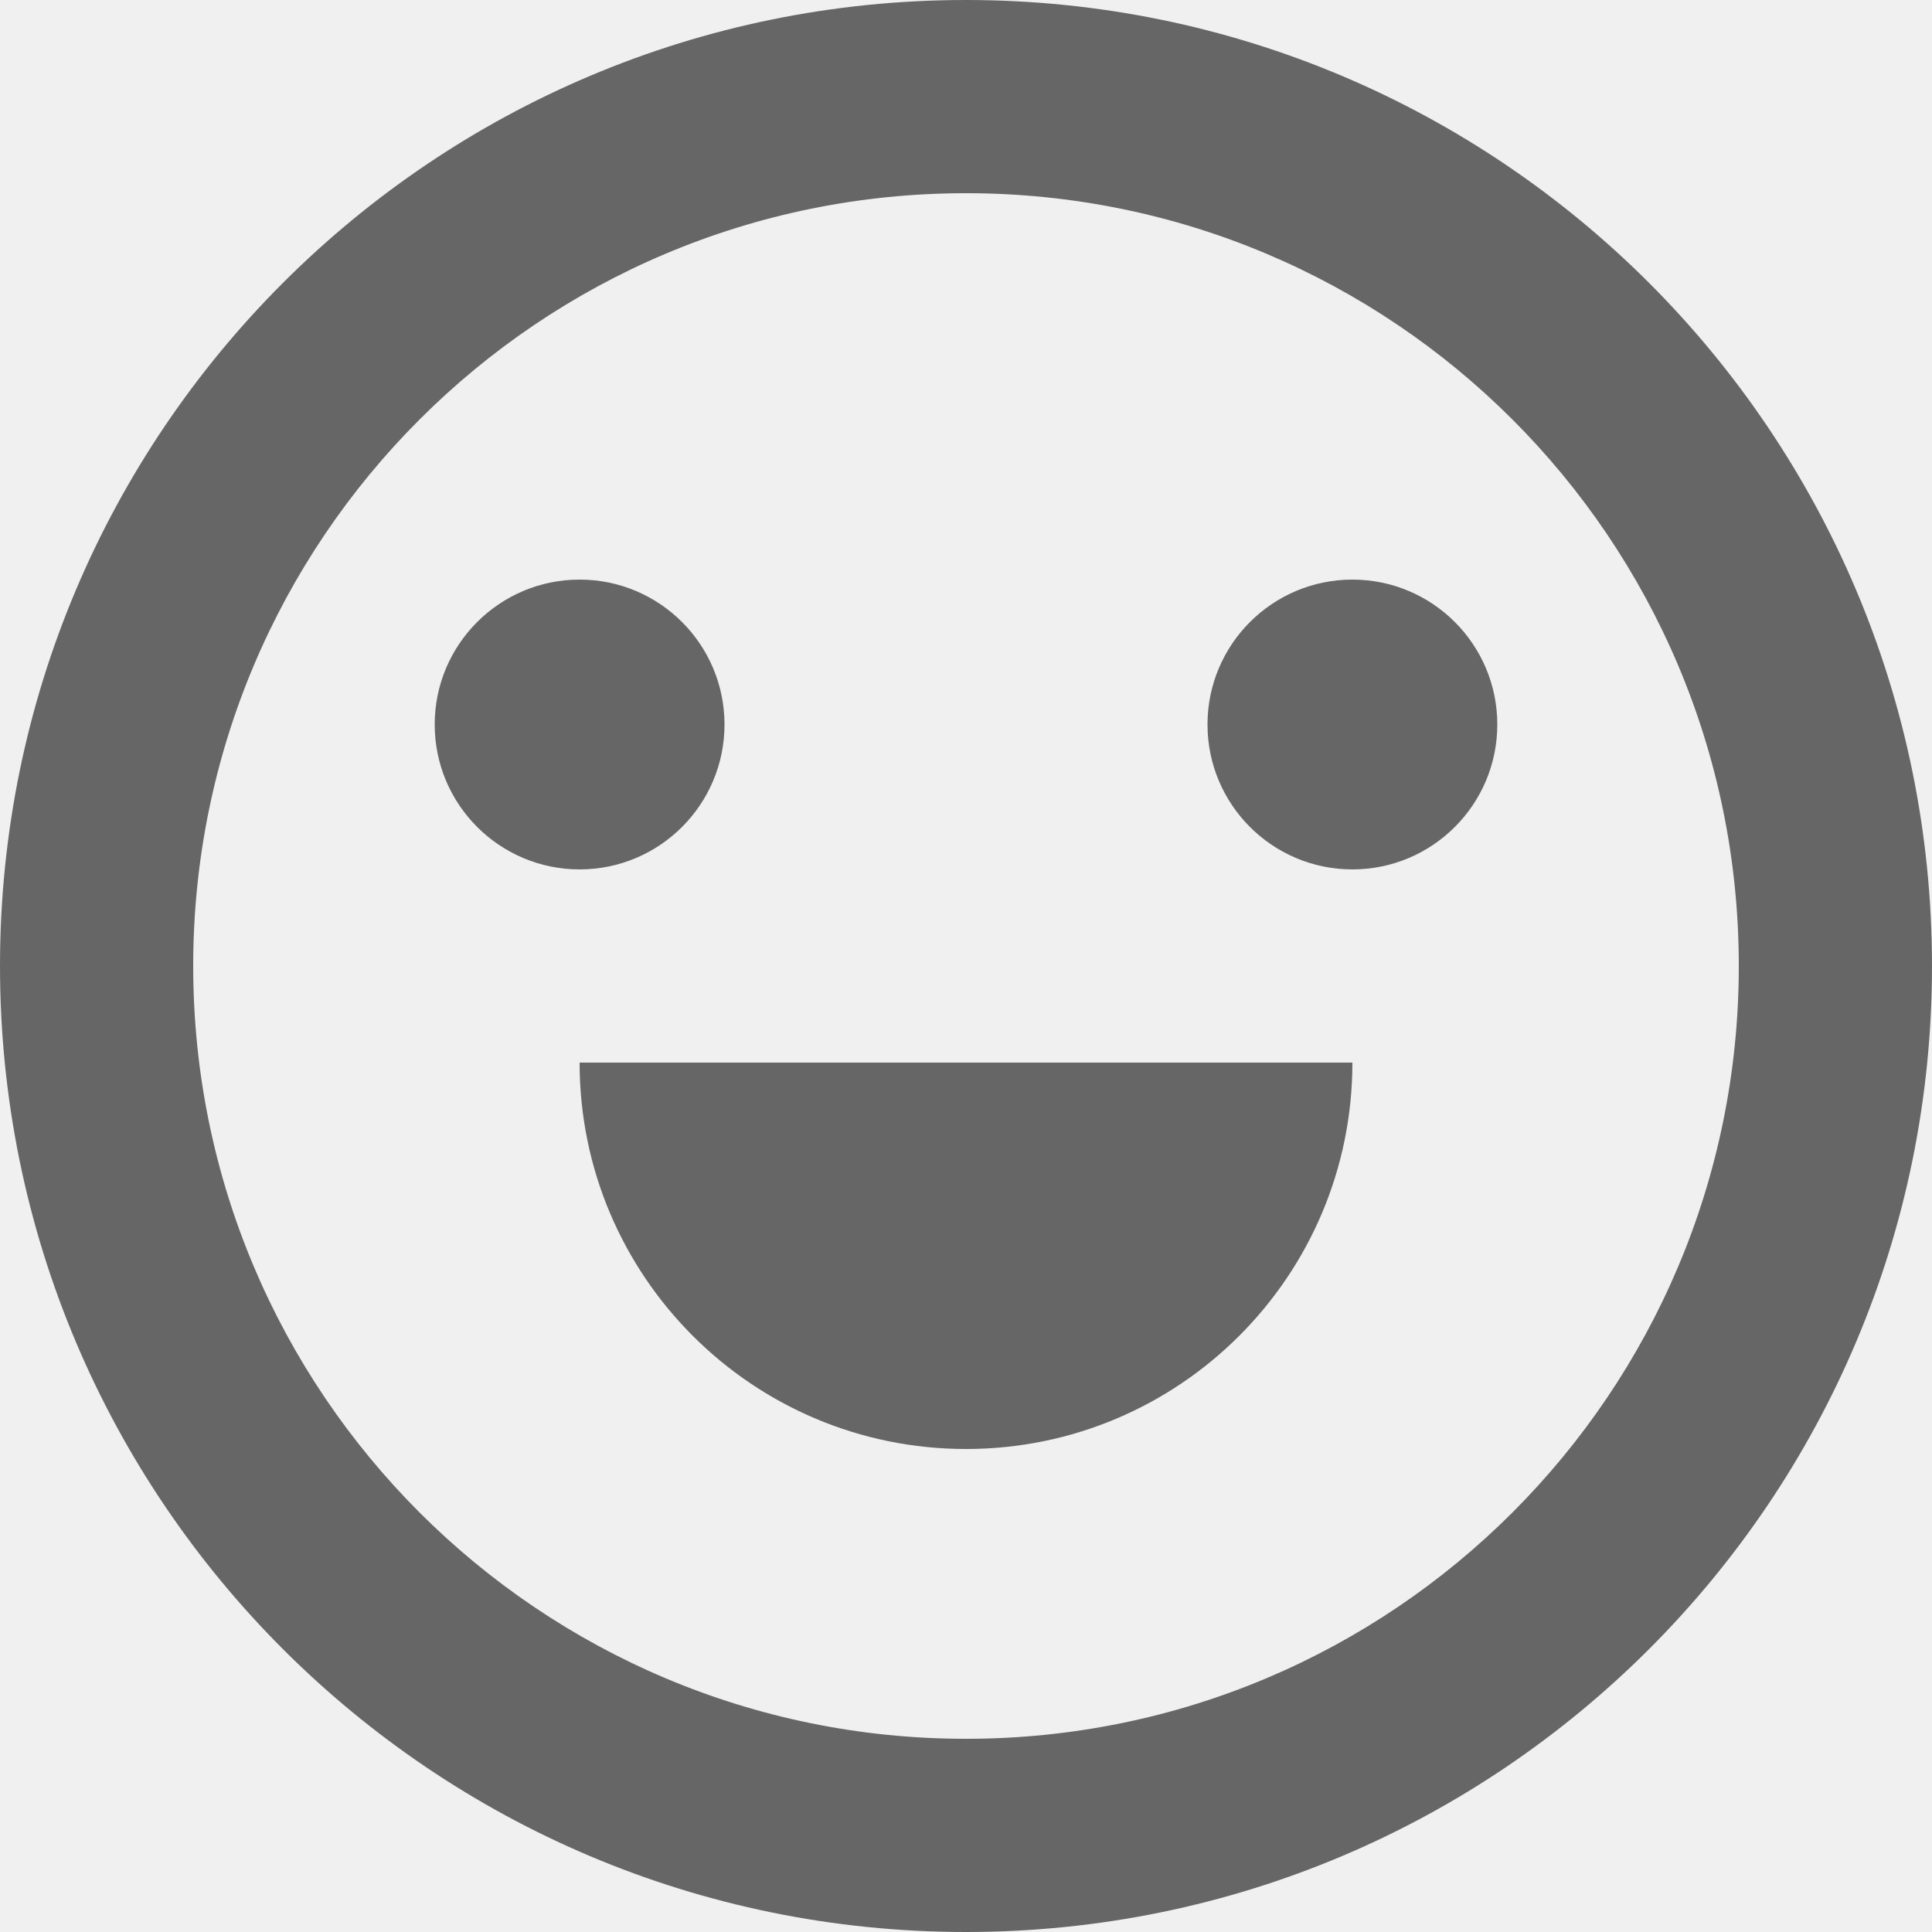
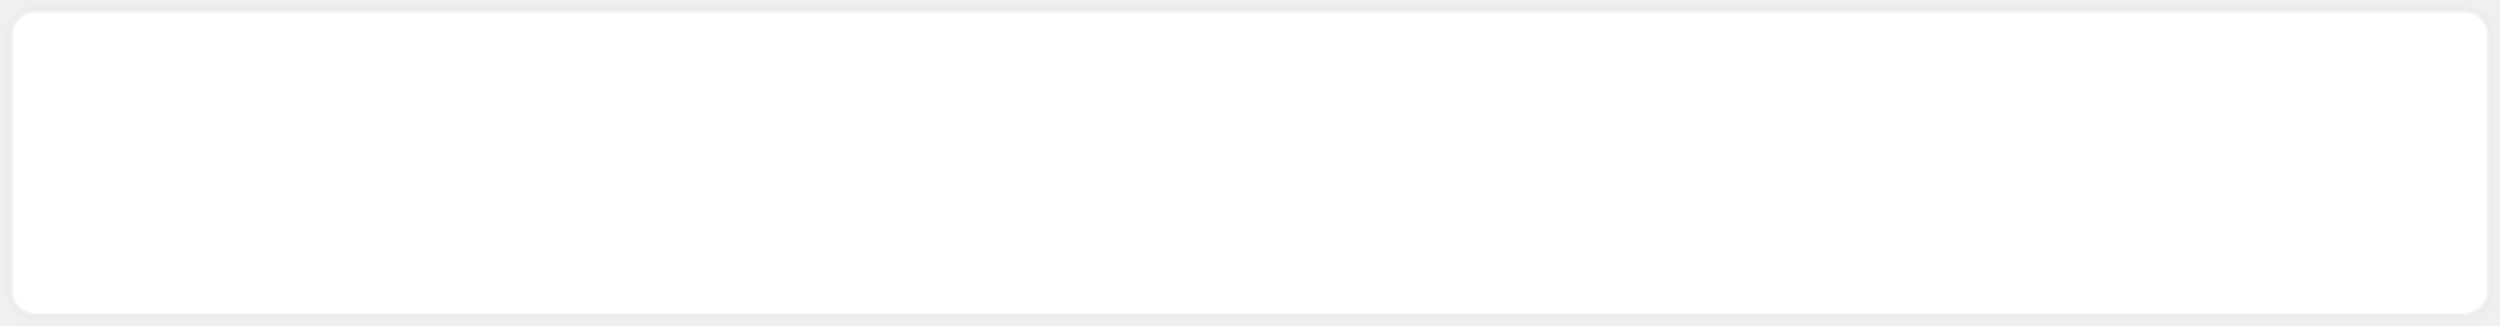
- <svg xmlns="http://www.w3.org/2000/svg" version="1.1" width="17px" height="17px">
-   <g transform="matrix(1 0 0 1 -555 -1771 )">
-     <path d="M 17 8.5  C 17 13.195  13.195 17  8.5 17  C 3.805 17  0 13.195  0 8.5  C 0 3.805  3.805 0  8.5 0  C 13.195 0  17 3.805  17 8.5  Z M 8.5 15.3  C 12.256 15.3  15.3 12.256  15.3 8.5  C 15.3 4.744  12.256 1.7  8.5 1.7  C 4.744 1.7  1.7 4.744  1.7 8.5  C 1.7 12.256  4.744 15.3  8.5 15.3  Z M 8.5 12.75  C 6.622 12.75  5.1 11.228  5.1 9.35  L 11.9 9.35  C 11.9 11.228  10.378 12.75  8.5 12.75  Z M 5.1 7.65  C 4.396 7.65  3.825 7.079  3.825 6.375  C 3.825 5.671  4.396 5.1  5.1 5.1  C 5.804 5.1  6.375 5.671  6.375 6.375  C 6.375 7.079  5.804 7.65  5.1 7.65  Z M 11.9 7.65  C 11.196 7.65  10.625 7.079  10.625 6.375  C 10.625 5.671  11.196 5.1  11.9 5.1  C 12.604 5.1  13.175 5.671  13.175 6.375  C 13.175 7.079  12.604 7.65  11.9 7.65  Z " fill-rule="nonzero" fill="#666666" stroke="none" transform="matrix(1 0 0 1 555 1771 )" />
+ <svg xmlns="http://www.w3.org/2000/svg" xmlns:xlink="http://www.w3.org/1999/xlink" version="1.1" width="1190px" height="155px">
+   <defs>
+     <filter x="15px" y="1530px" width="1190px" height="155px" filterUnits="userSpaceOnUse" id="filter118">
+       <feOffset dx="0" dy="0" in="SourceAlpha" result="shadowOffsetInner" />
+       <feGaussianBlur stdDeviation="2.5" in="shadowOffsetInner" result="shadowGaussian" />
+       <feComposite in2="shadowGaussian" operator="atop" in="SourceAlpha" result="shadowComposite" />
+       <feColorMatrix type="matrix" values="0 0 0 0 0.894  0 0 0 0 0.894  0 0 0 0 0.894  0 0 0 1 0  " in="shadowComposite" />
+     </filter>
+     <g id="widget119">
+       <path d="M 21 1547  A 11 11 0 0 1 32 1536 L 1188 1536  A 11 11 0 0 1 1199 1547 L 1199 1668  A 11 11 0 0 1 1188 1679 L 32 1679  A 11 11 0 0 1 21 1668 L 21 1547  Z " fill-rule="nonzero" fill="#ffffff" stroke="none" />
+       <path d="M 20.5 1547  A 11.5 11.5 0 0 1 32 1535.5 L 1188 1535.5  A 11.5 11.5 0 0 1 1199.5 1547 L 1199.5 1668  A 11.5 11.5 0 0 1 1188 1679.5 L 32 1679.5  A 11.5 11.5 0 0 1 20.5 1668 L 20.5 1547  Z " stroke-width="1" stroke="#f2f2f2" fill="none" stroke-opacity="0.988" />
+     </g>
+   </defs>
+   <g transform="matrix(1 0 0 1 -15 -1530 )">
+     <use xlink:href="#widget119" filter="url(#filter118)" />
+     <use xlink:href="#widget119" />
  </g>
</svg>
